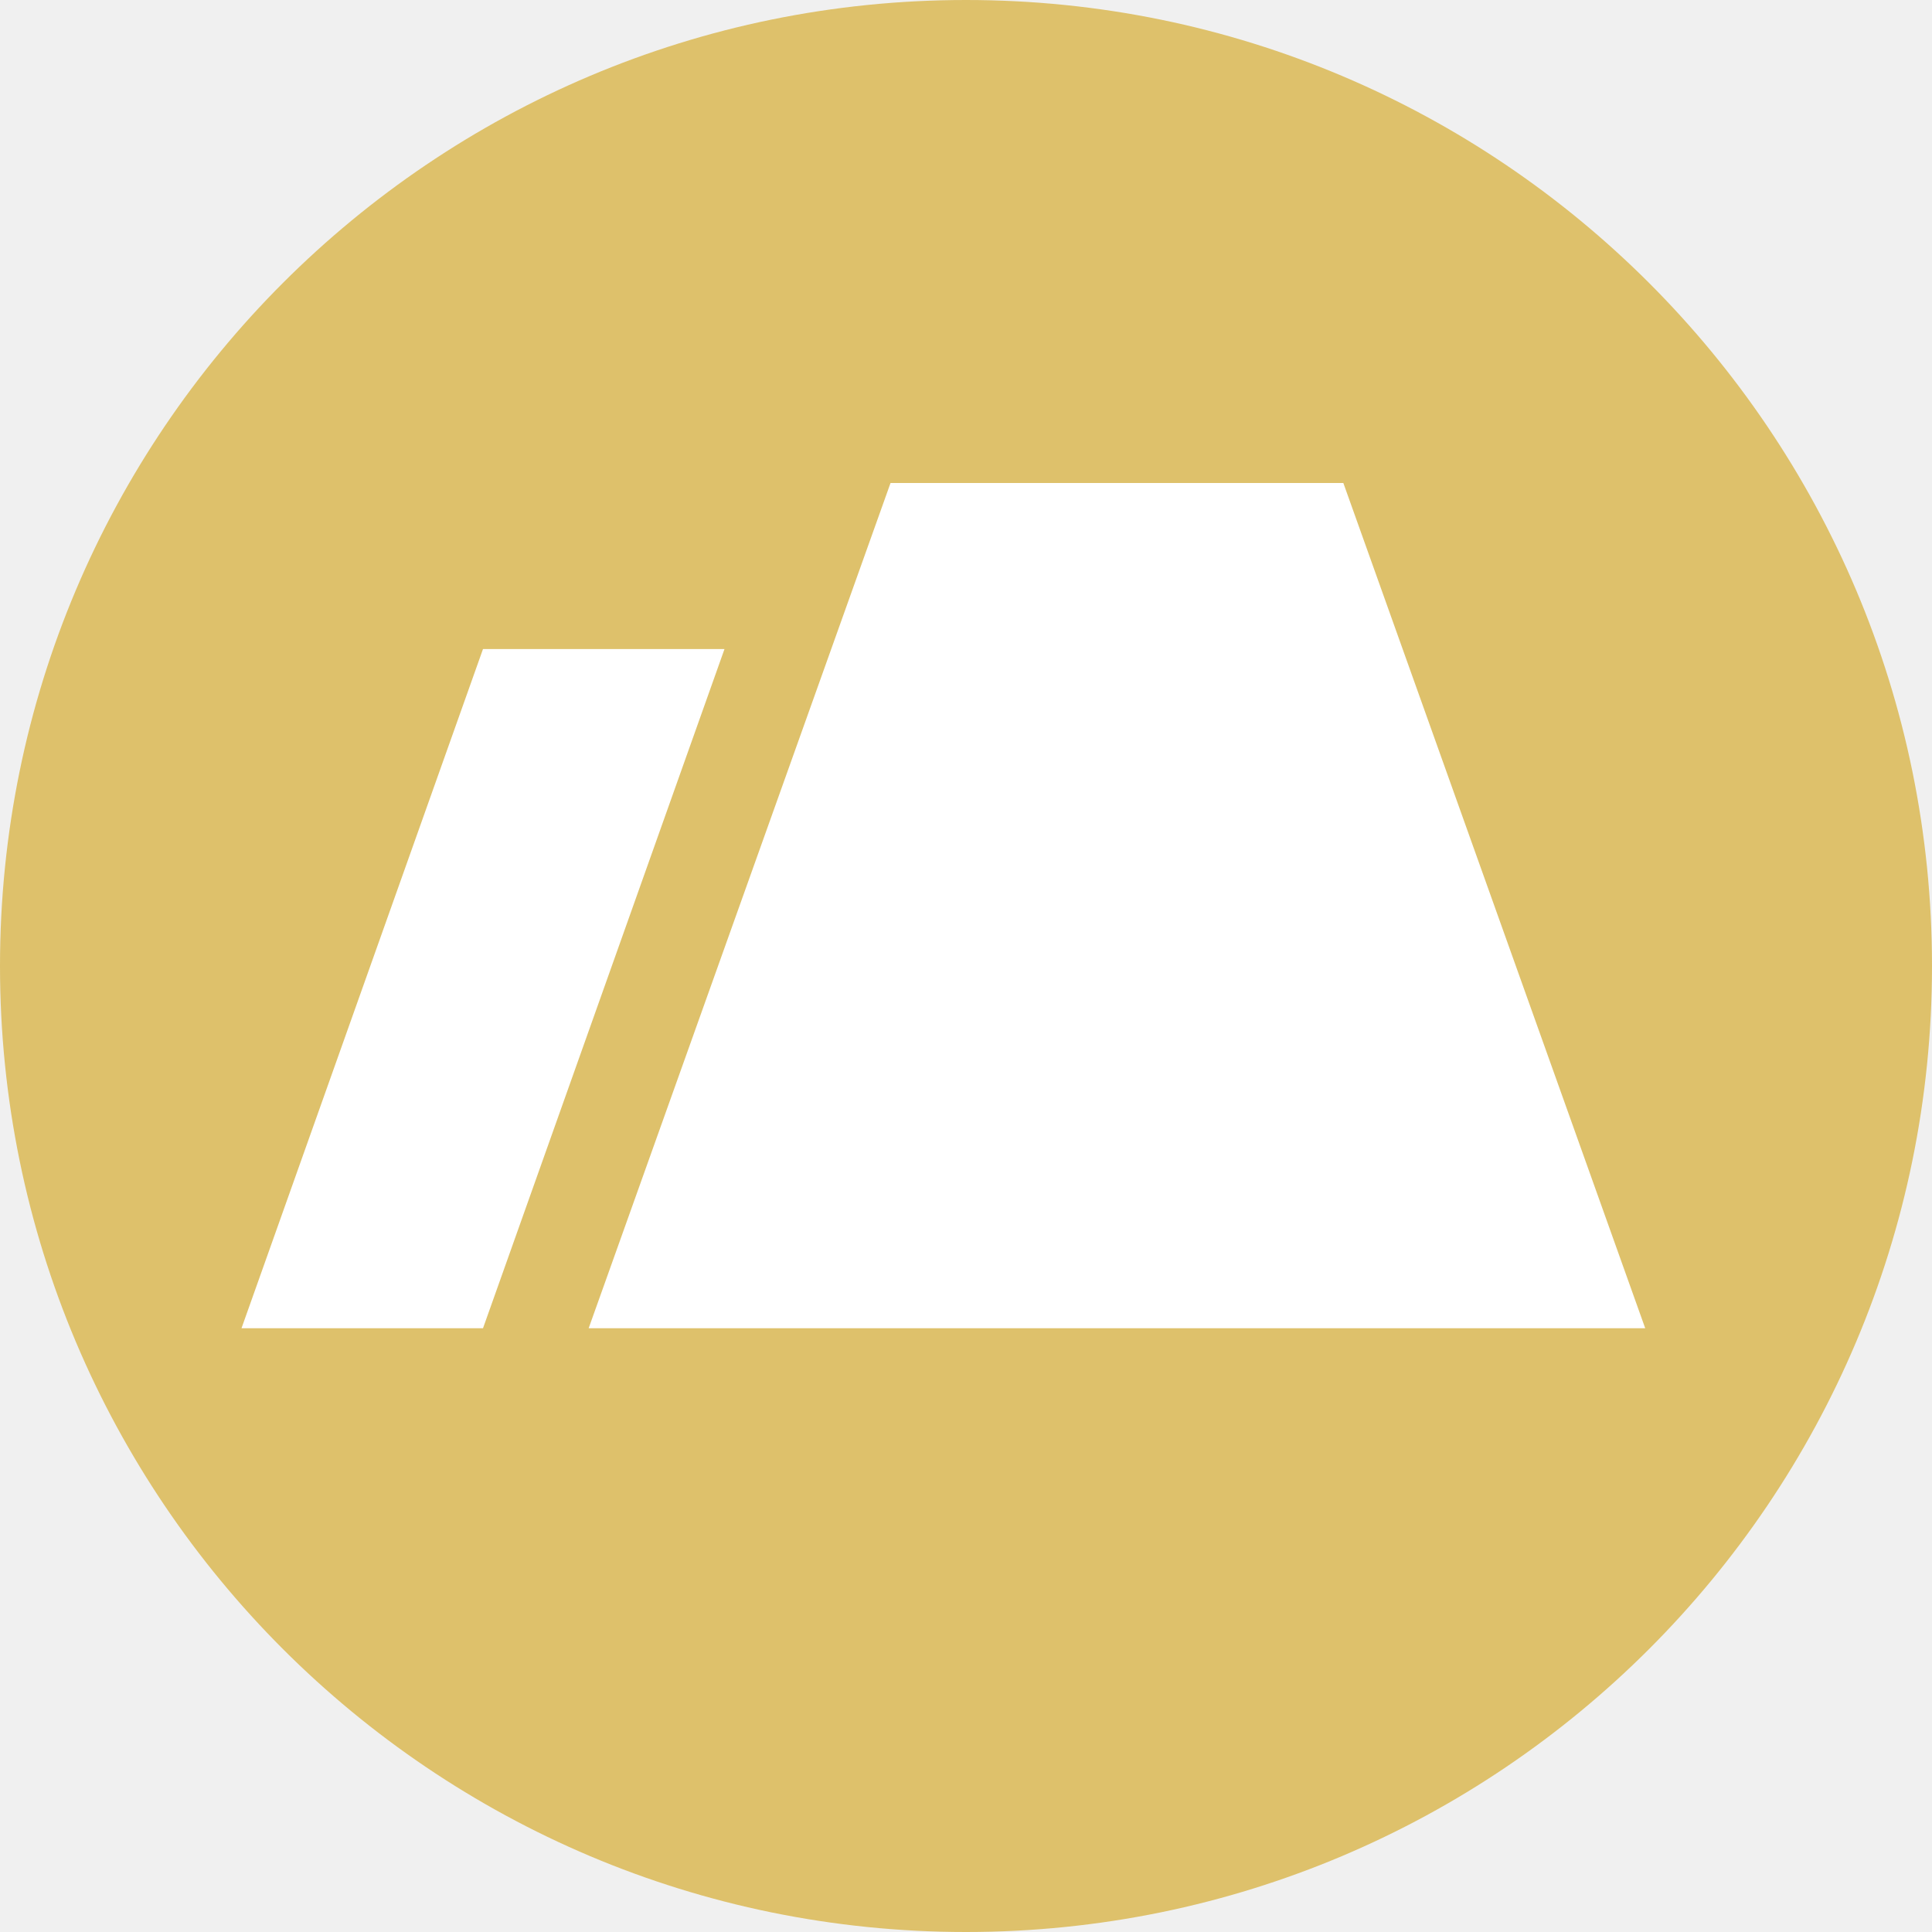
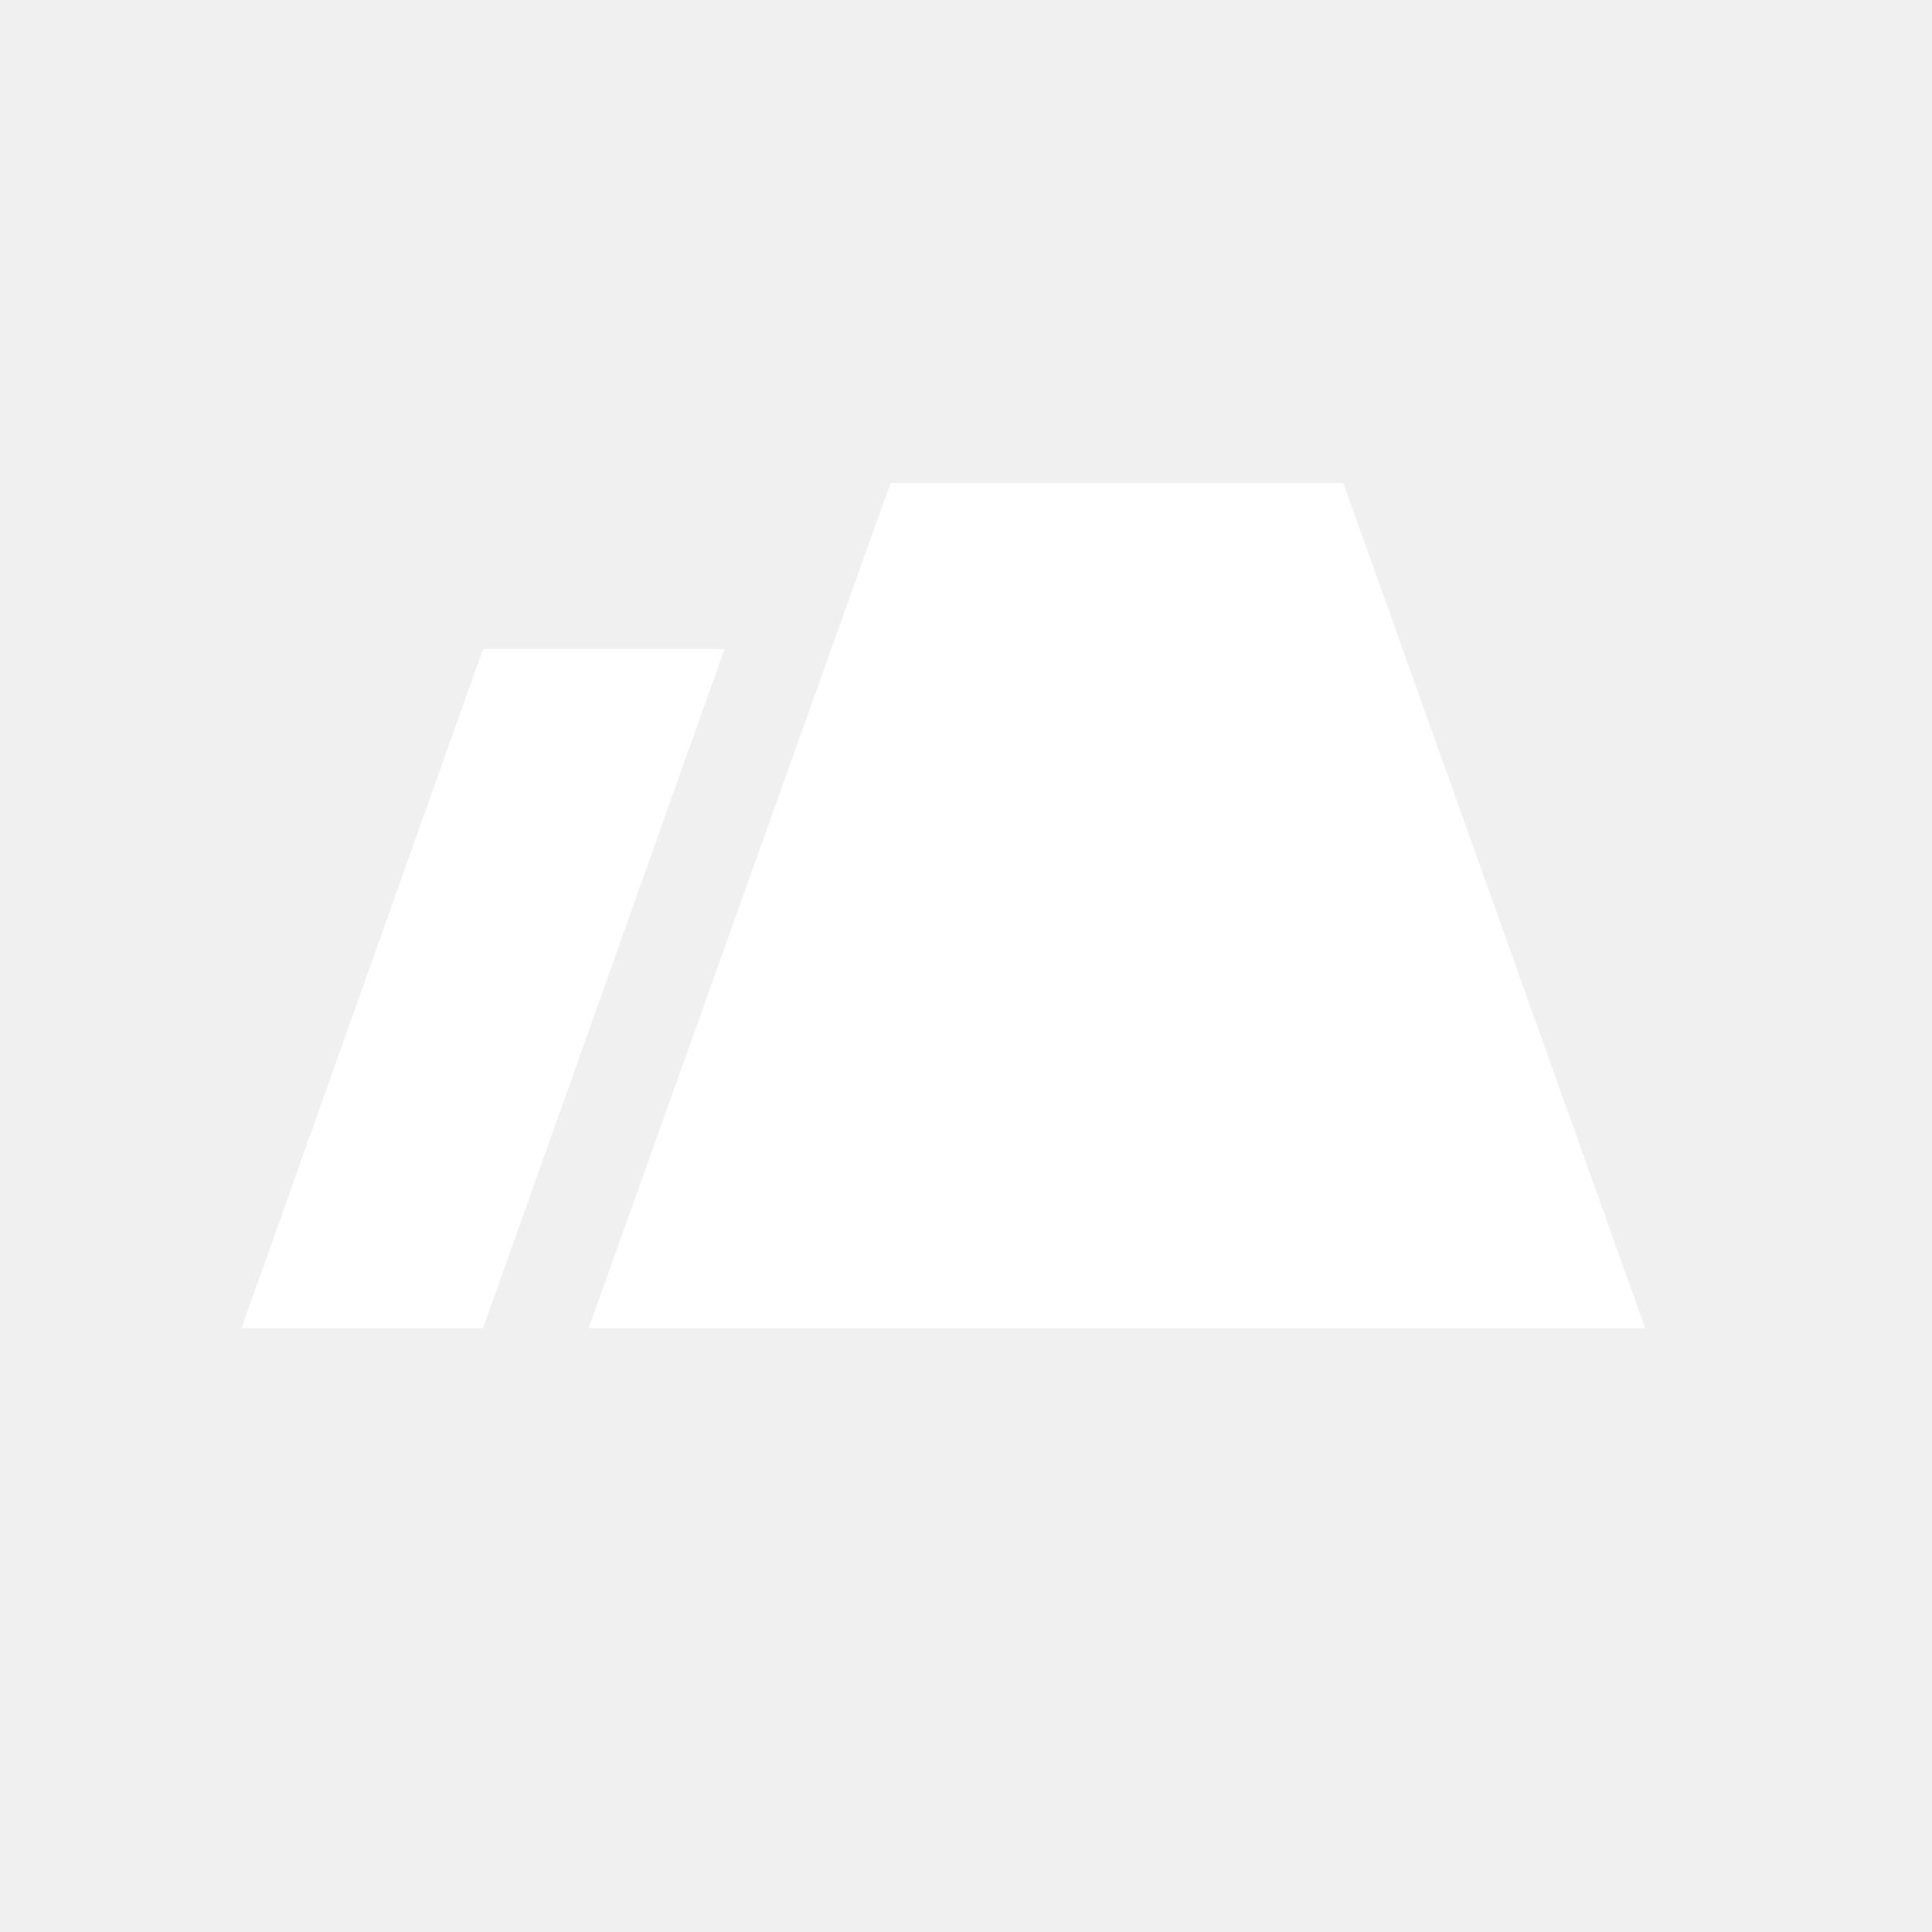
<svg xmlns="http://www.w3.org/2000/svg" viewBox="0 0 128 128">
  <defs>
    <style>
      .cls-1 {
-         fill: #dec16b;
+         fill: transparent;
      }
      .cls-2 {
        fill: #fff;
      }
    </style>
  </defs>
  <g id="ground">
    <circle class="cls-1" cx="64" cy="64" r="64" />
    <polygon class="cls-2" points="89 32 59 32 39 88 109 88 89 32" />
    <polygon class="cls-2" points="48 43 32 43 16 88 32 88 48 43" />
  </g>
</svg>
